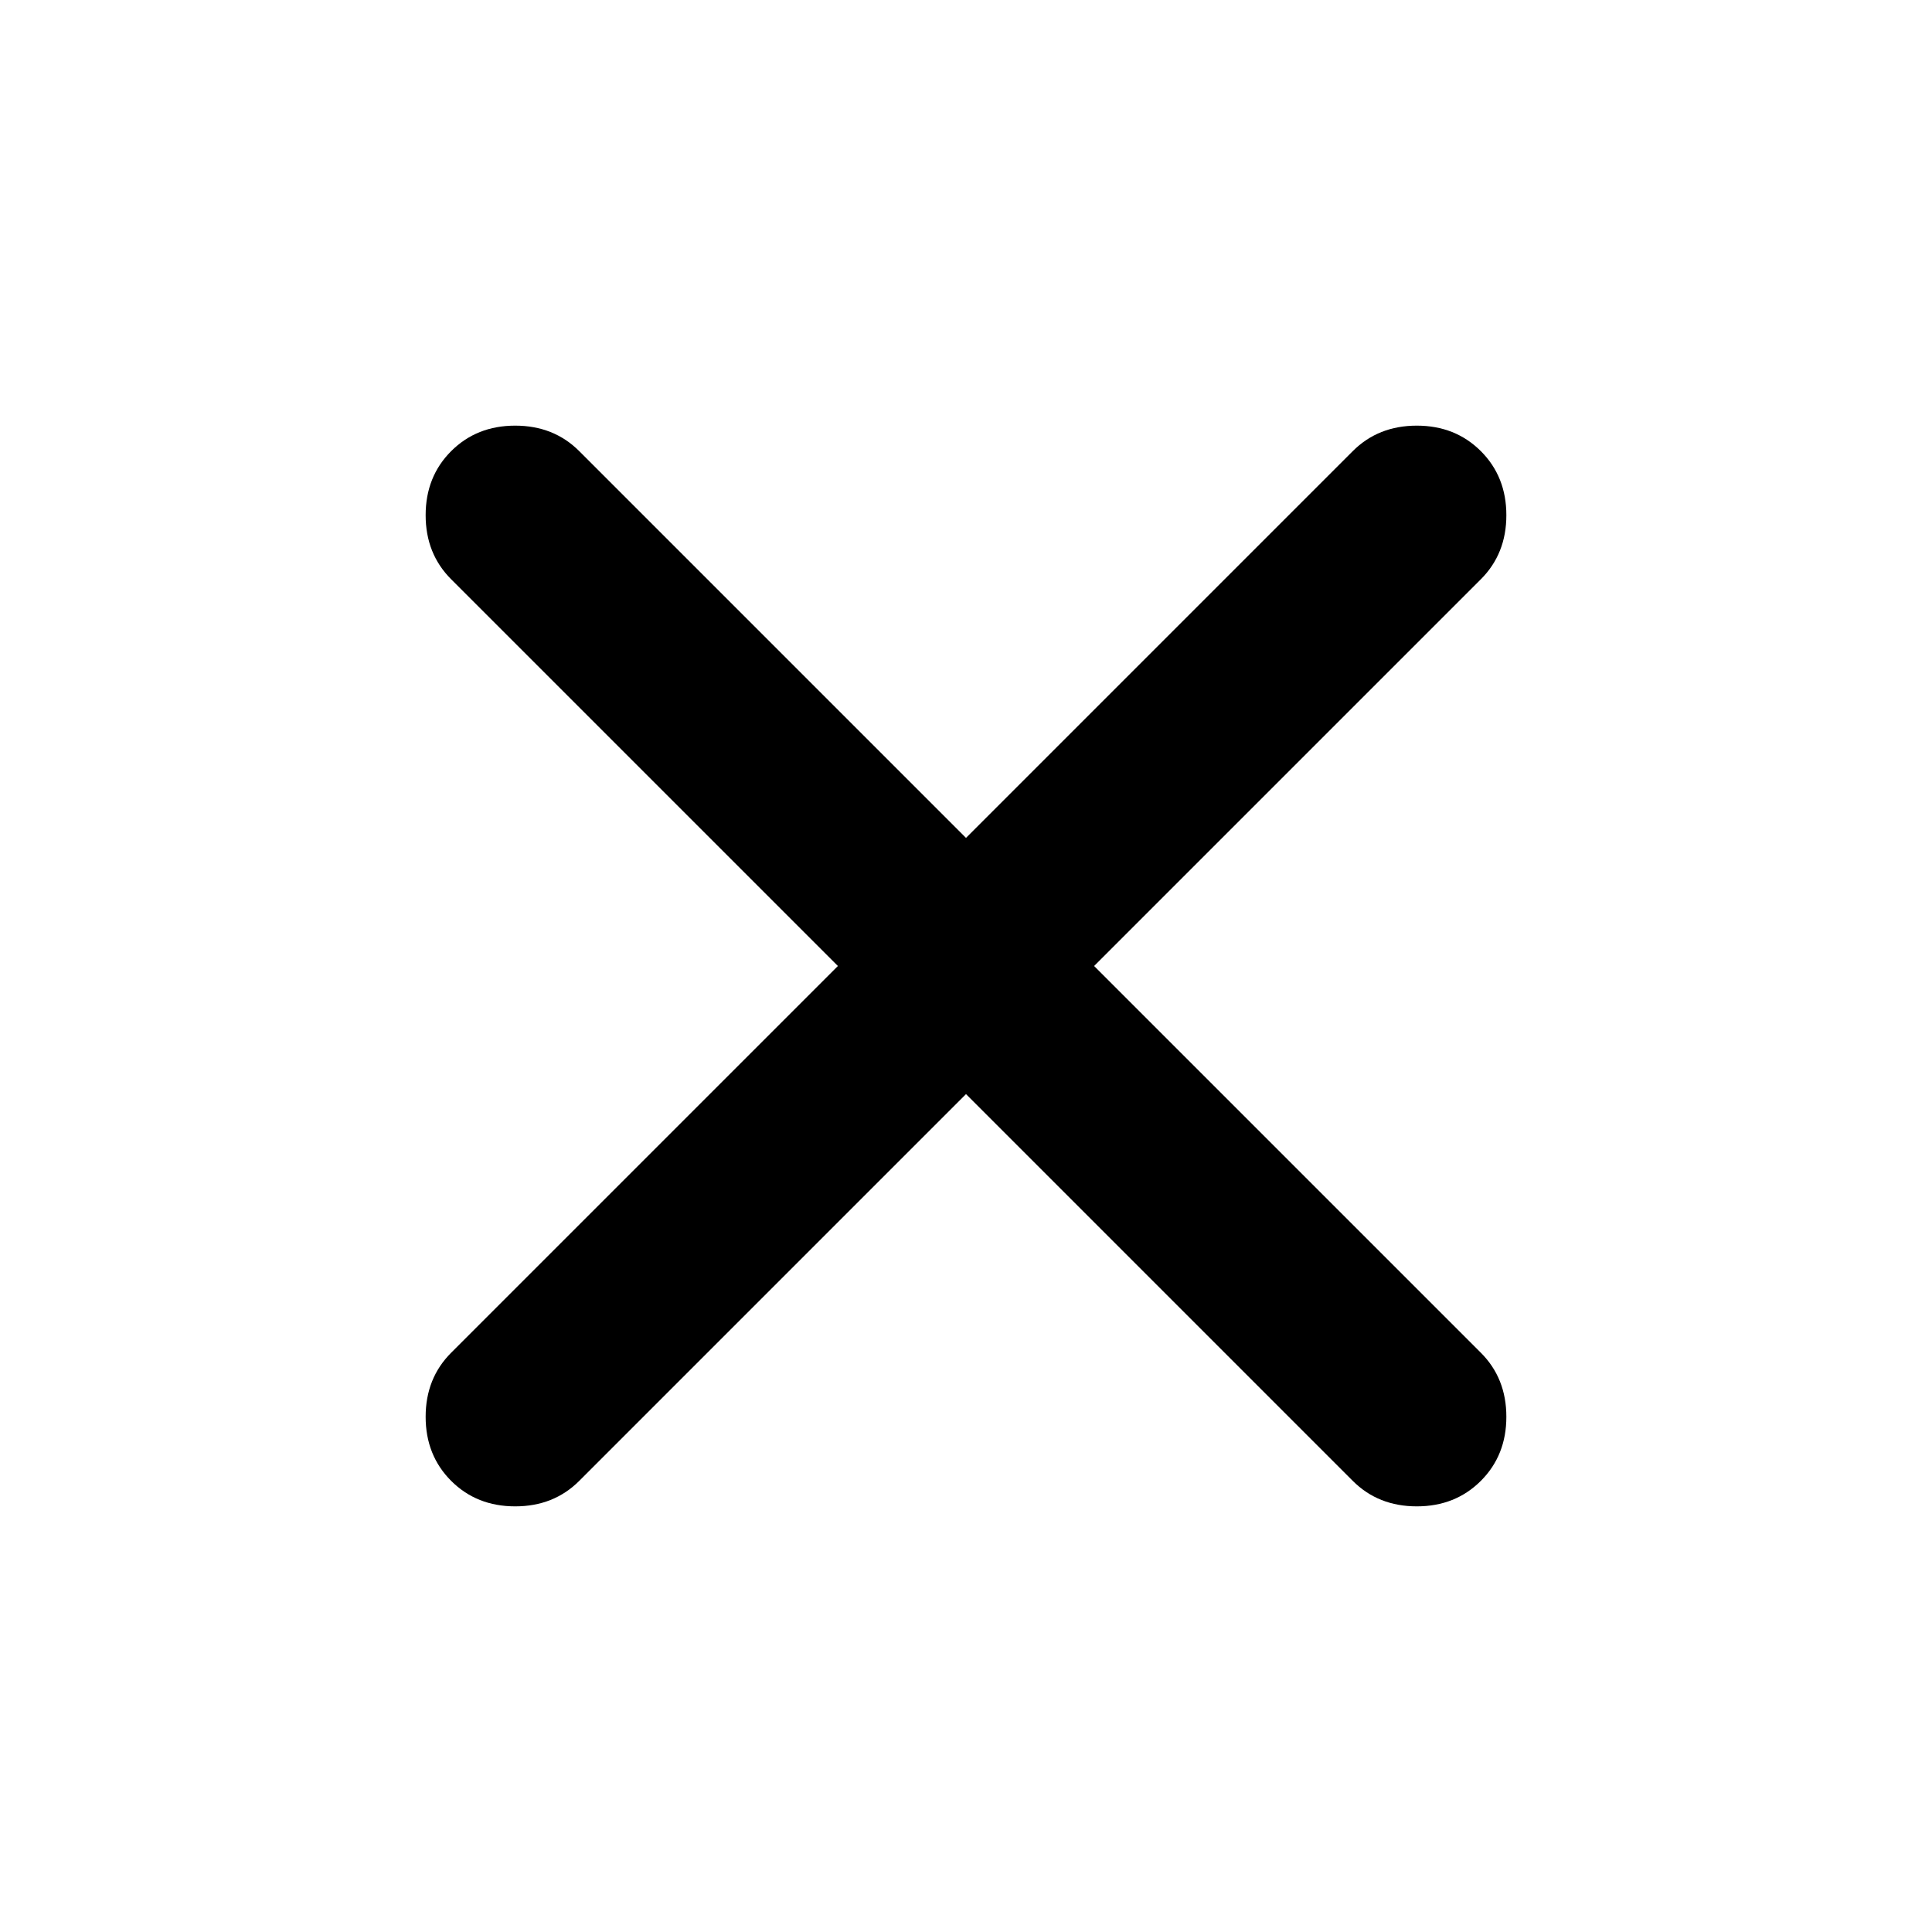
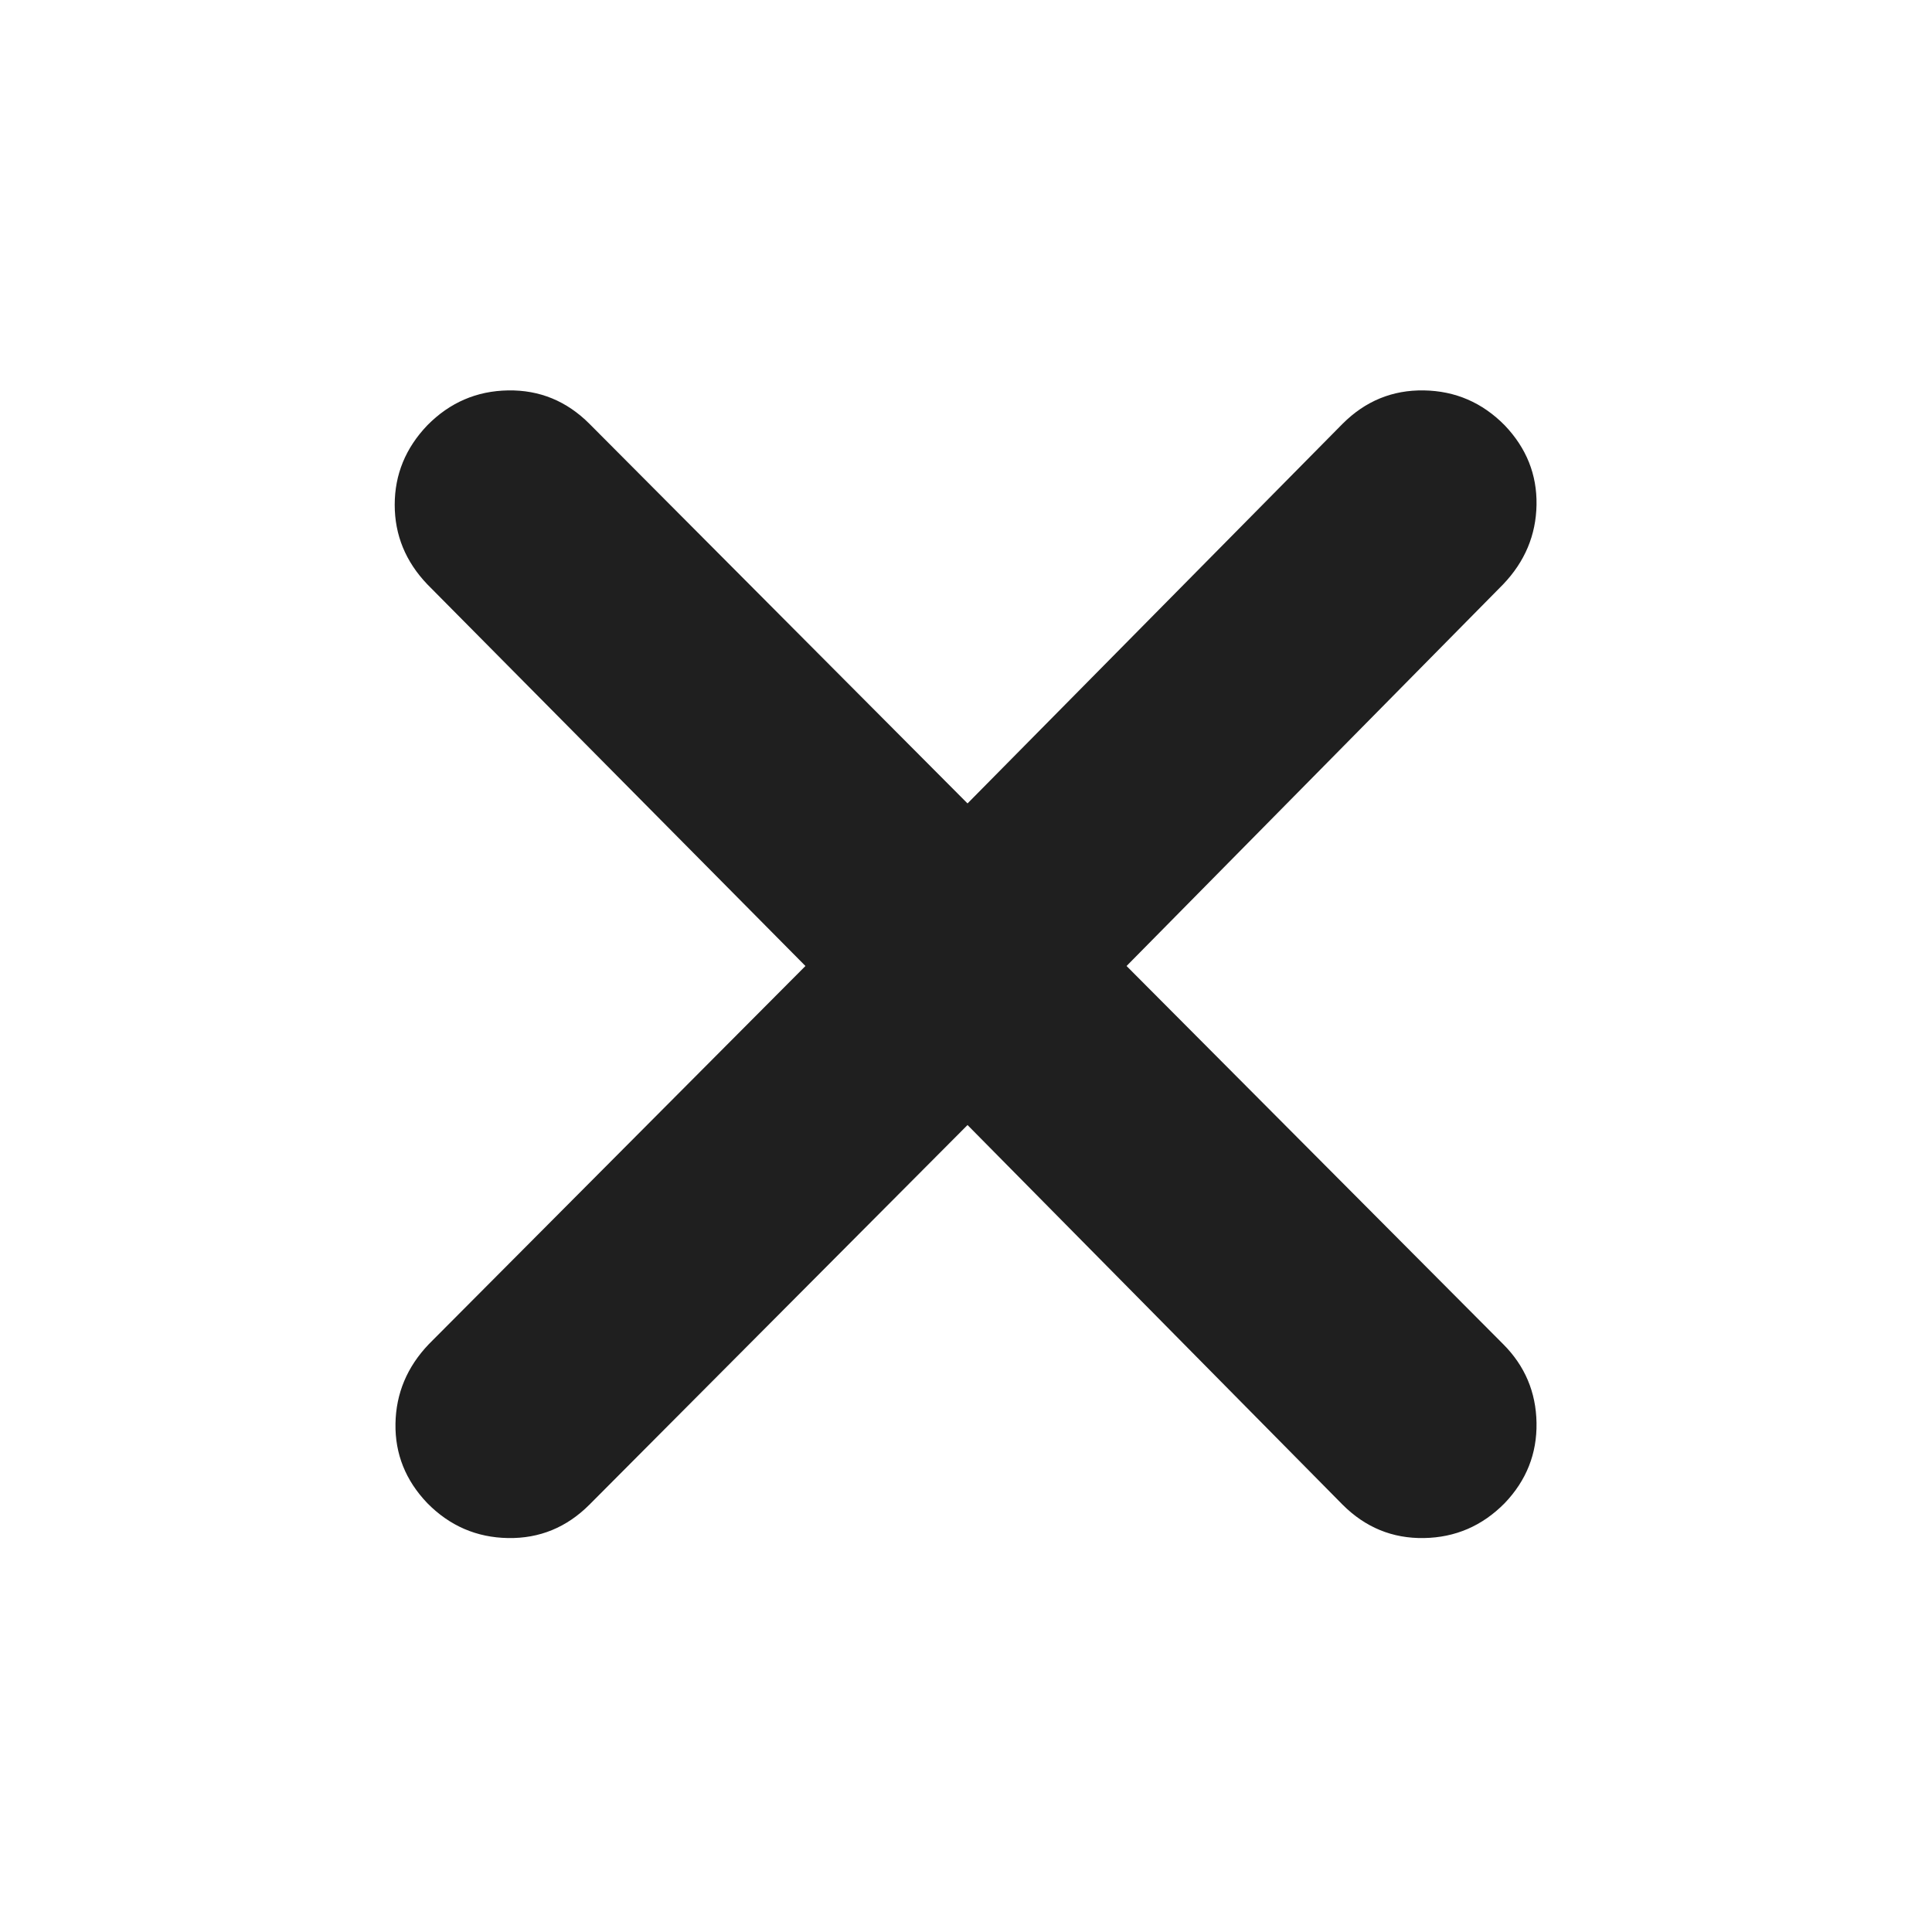
- <svg xmlns="http://www.w3.org/2000/svg" viewBox="0 -960 960 960">
-   <path d="M480-416.35 287.83-224.17Q275.15-211.5 256-211.5t-31.83-12.67Q211.5-236.85 211.5-256t12.67-31.83L416.35-480 224.17-672.17Q211.5-684.85 211.5-704t12.67-31.83Q236.85-748.5 256-748.5t31.83 12.67L480-543.65l192.17-192.18Q684.85-748.5 704-748.5t31.83 12.67Q748.5-723.15 748.5-704t-12.67 31.83L543.65-480l192.18 192.17Q748.5-275.15 748.5-256t-12.67 31.83Q723.15-211.5 704-211.5t-31.83-12.67L480-416.35Z" />
+ <svg xmlns="http://www.w3.org/2000/svg" viewBox="0 -960 960 960" fill="#1f1f1f">
+   <path d="M480.76-400.98 292.87-212.33q-16.96 16.96-40.39 16.58-23.44-.38-40.15-17.34-16.2-16.95-15.82-39.51.38-22.55 16.58-39.51L400.22-480 212.33-669.65q-16.2-16.96-16.2-39.51 0-22.56 16.2-39.51 16.71-16.96 40.15-17.34 23.43-.38 40.39 16.58l187.89 188.65 186.37-188.65q16.96-16.96 40.39-16.58 23.44.38 40.15 17.34 16.2 16.95 15.82 39.51-.38 22.55-16.58 39.51L559.78-480l187.13 187.89q16.2 16.2 16.58 39.13.38 22.94-15.82 39.89-16.71 16.96-40.15 17.34-23.43.38-40.39-16.58L480.76-400.98Z" />
</svg>
